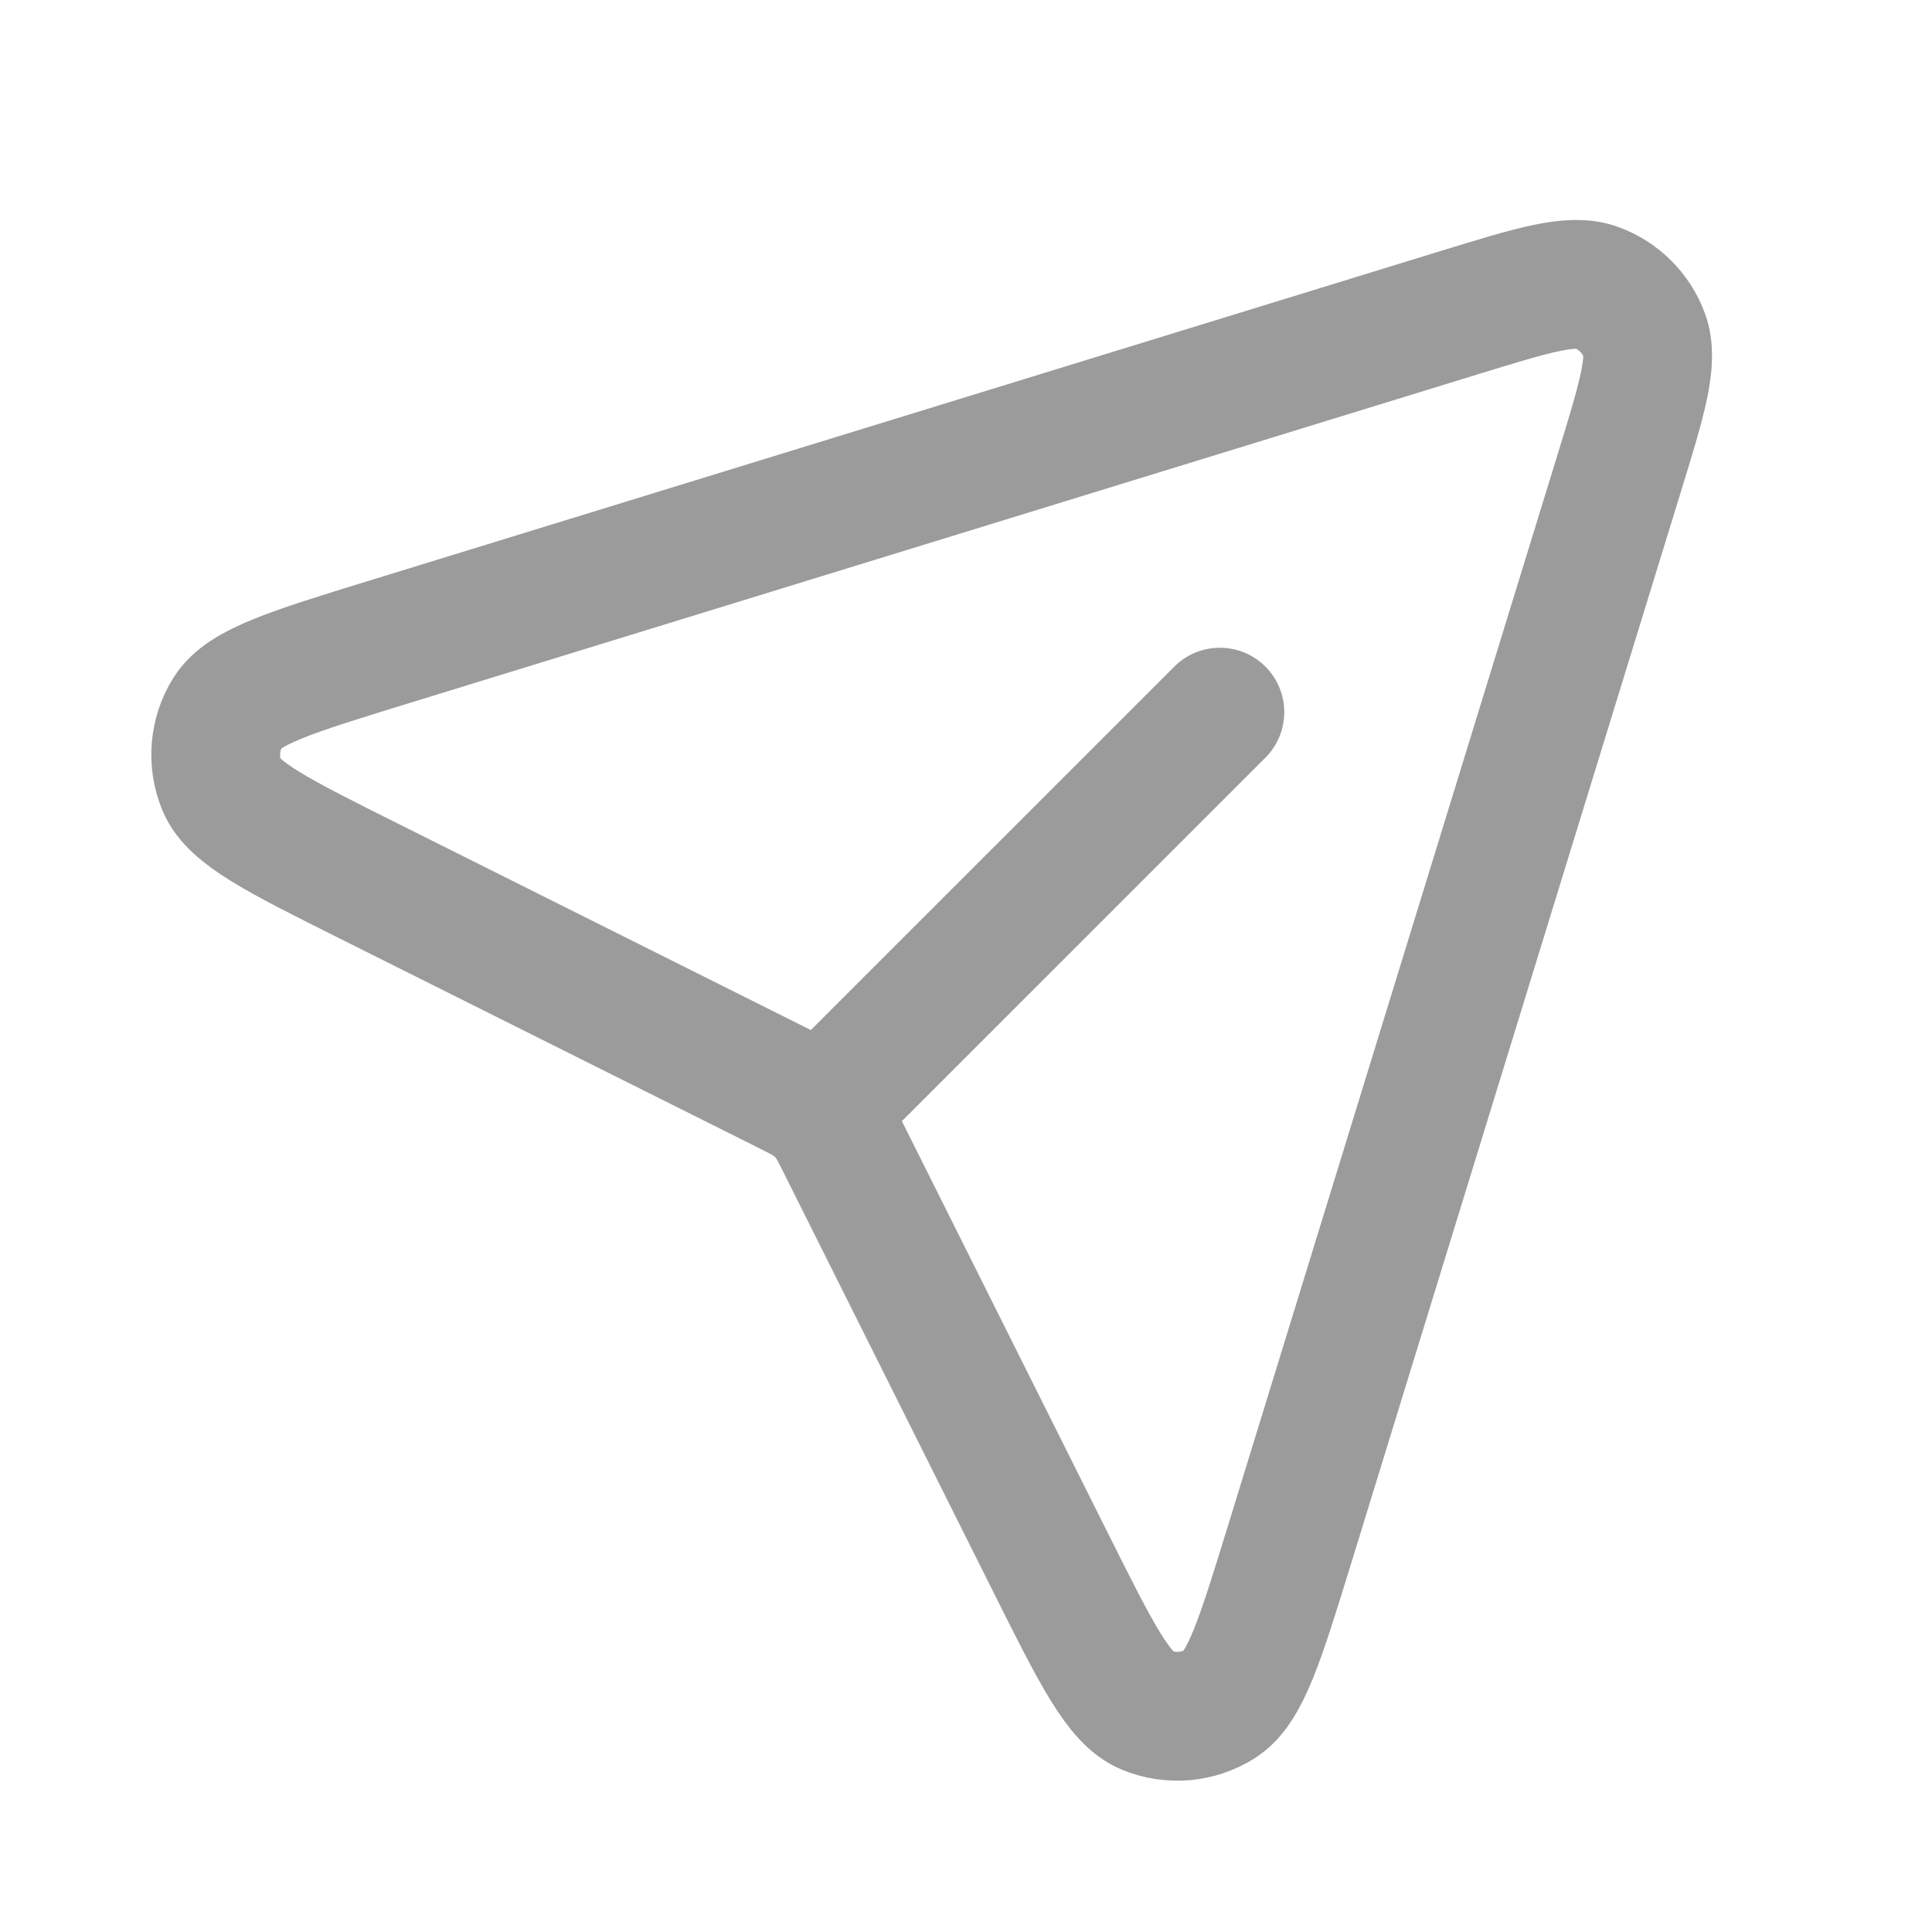
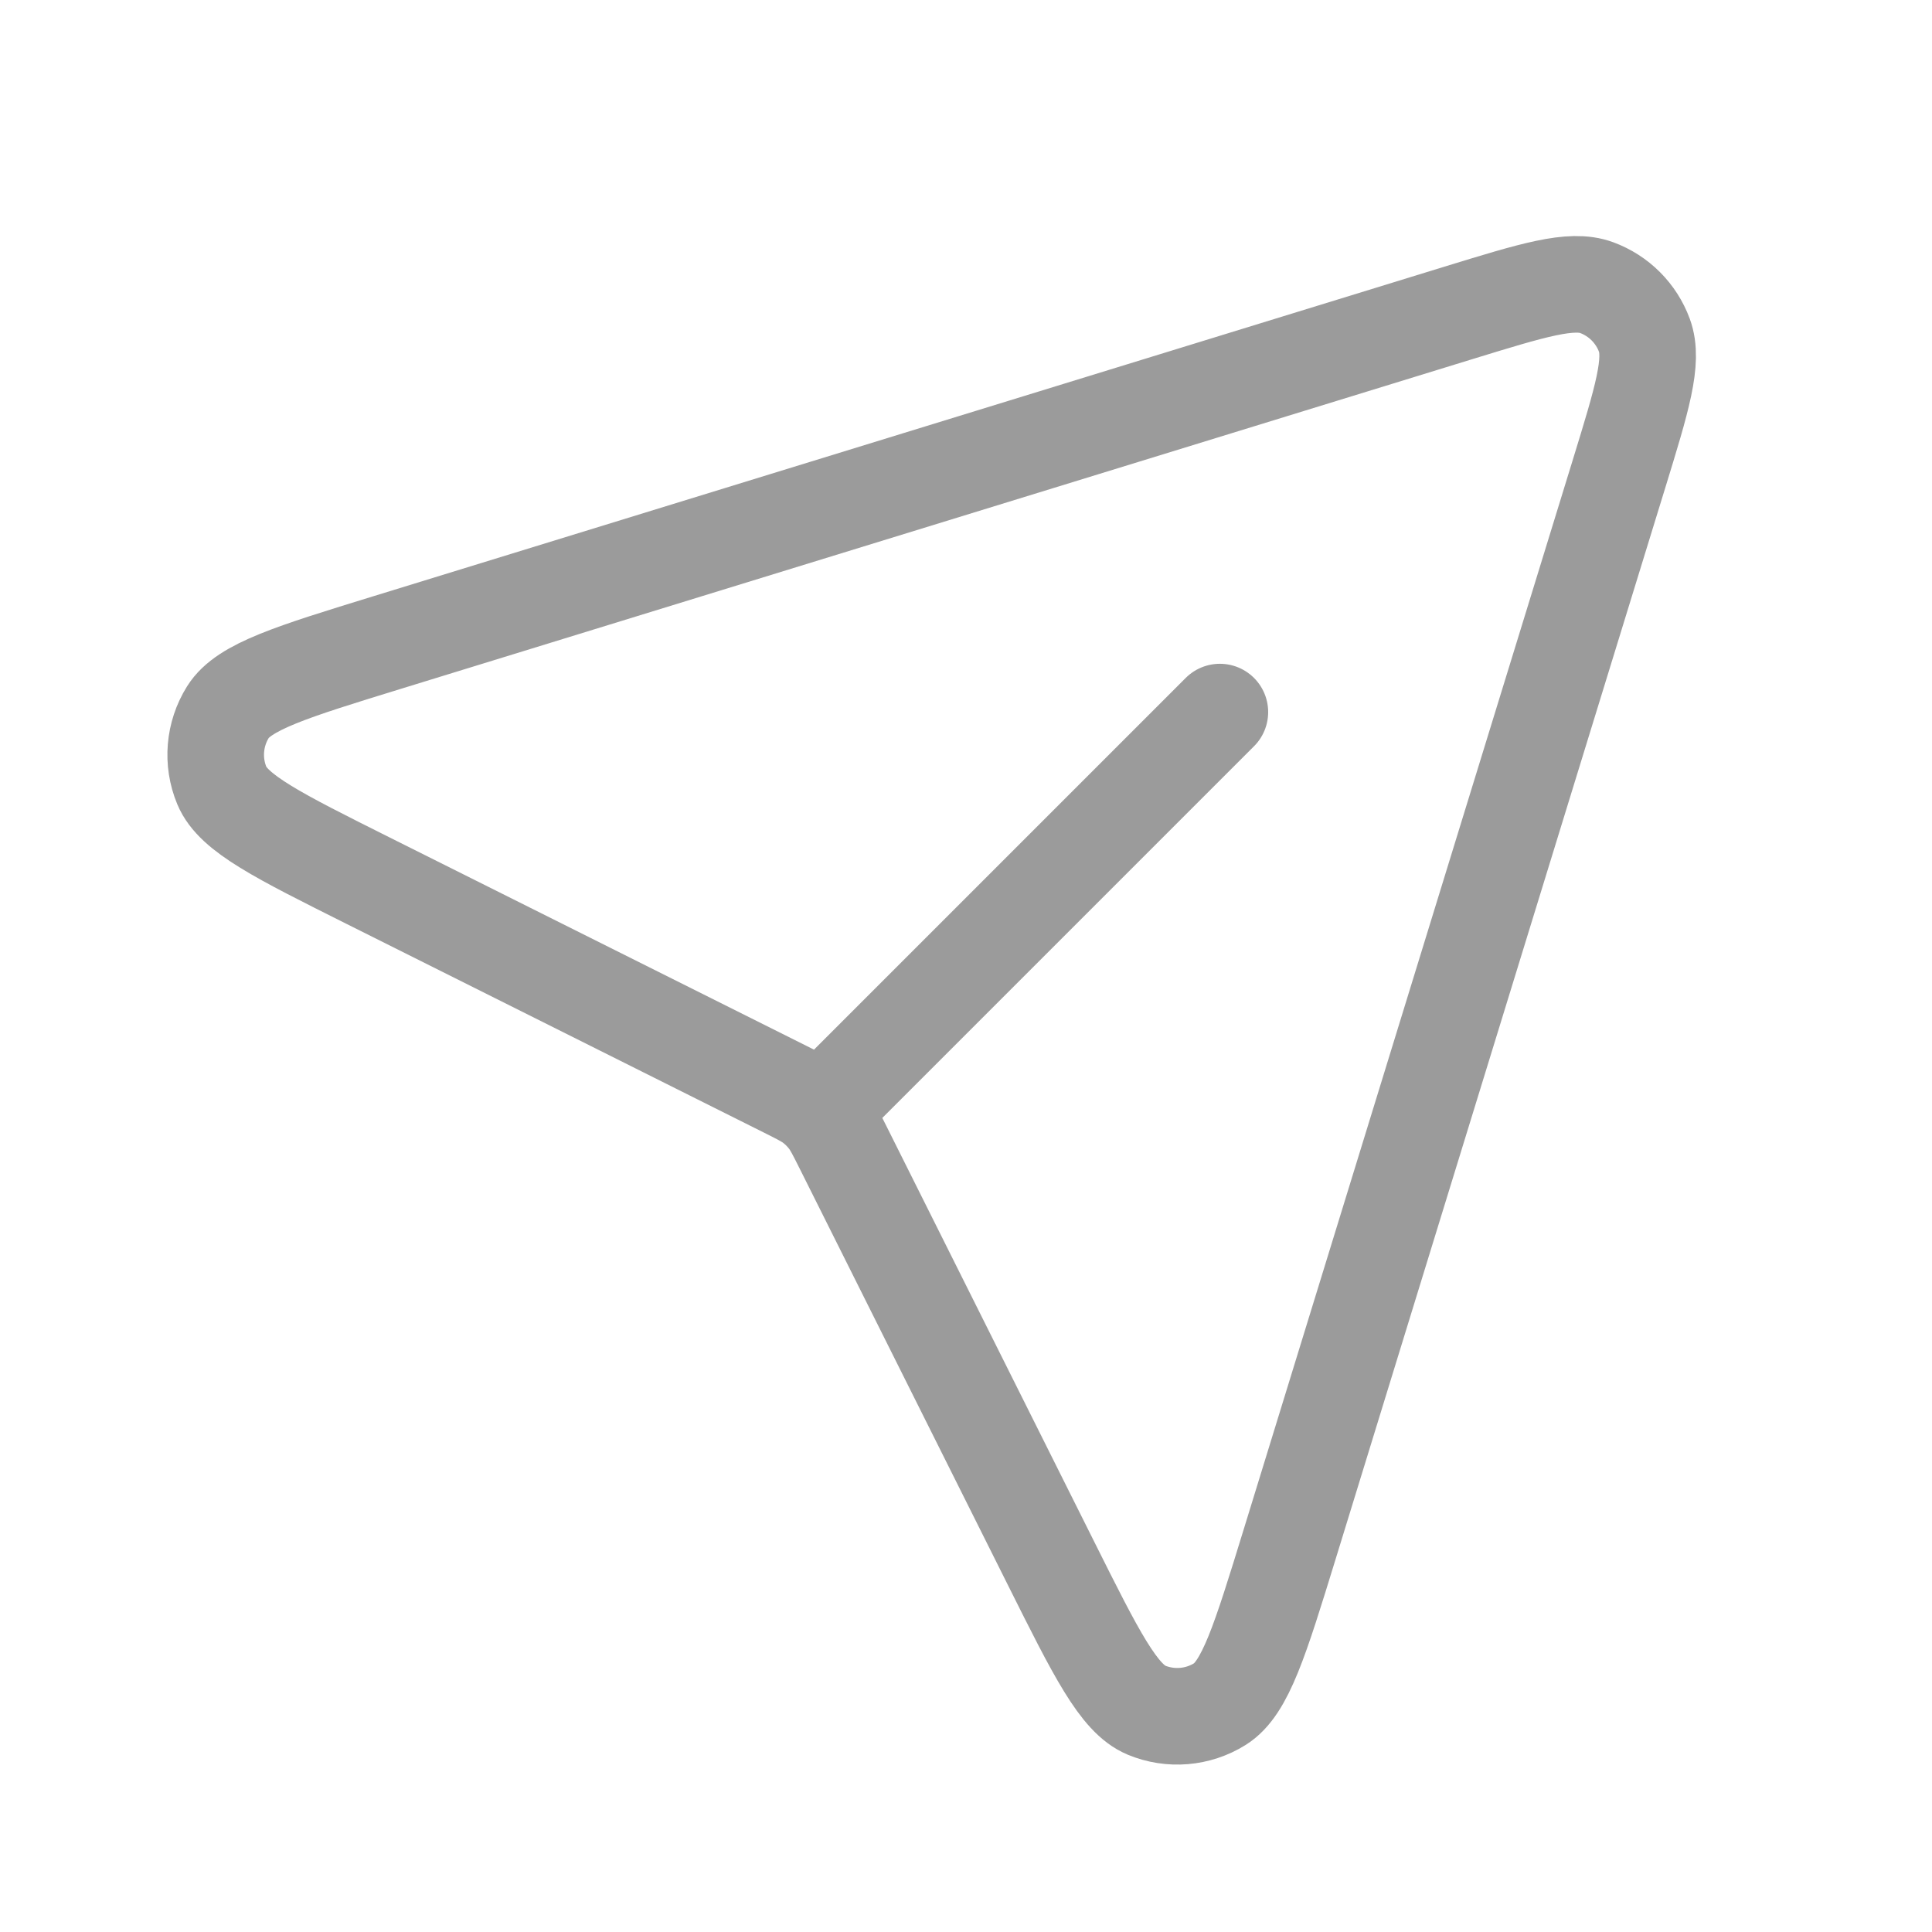
- <svg xmlns="http://www.w3.org/2000/svg" width="30" height="30" viewBox="0 0 30 30" fill="none">
-   <path d="M12.884 17.115L18.942 11.058M25.139 7.361L20.026 23.979C19.567 25.469 19.338 26.213 18.943 26.46C18.6 26.675 18.175 26.71 17.802 26.555C17.371 26.376 17.022 25.679 16.325 24.285L13.086 17.808C12.976 17.587 12.921 17.476 12.847 17.38C12.781 17.295 12.705 17.219 12.62 17.153C12.524 17.079 12.413 17.024 12.192 16.913L5.715 13.675C4.321 12.978 3.623 12.629 3.445 12.199C3.29 11.825 3.325 11.4 3.539 11.057C3.786 10.662 4.531 10.433 6.021 9.974L22.639 4.861C23.811 4.501 24.396 4.32 24.791 4.466C25.136 4.592 25.408 4.864 25.534 5.208C25.68 5.604 25.499 6.189 25.139 7.361Z" stroke="#9B9B9B" stroke-width="2" stroke-linecap="round" stroke-linejoin="round" />
+ <svg xmlns="http://www.w3.org/2000/svg" width="40" height="40" viewBox="0 0 40 40" fill="none">
+   <path d="M17.179 22.82L25.256 14.743M33.519 9.814L26.701 31.972C26.09 33.958 25.784 34.951 25.257 35.281C24.8 35.566 24.233 35.613 23.736 35.407C23.162 35.168 22.696 34.239 21.767 32.38L17.449 23.744C17.301 23.449 17.227 23.301 17.129 23.173C17.041 23.06 16.94 22.958 16.827 22.871C16.699 22.772 16.551 22.699 16.256 22.551L7.62 18.233C5.761 17.303 4.831 16.839 4.593 16.265C4.386 15.767 4.434 15.2 4.719 14.743C5.048 14.216 6.042 13.91 8.028 13.299L30.186 6.481C31.747 6.001 32.528 5.761 33.055 5.954C33.515 6.123 33.877 6.485 34.046 6.944C34.239 7.472 33.999 8.253 33.519 9.814Z" stroke="#9B9B9B" stroke-width="2" stroke-linecap="round" stroke-linejoin="round" />
</svg>
